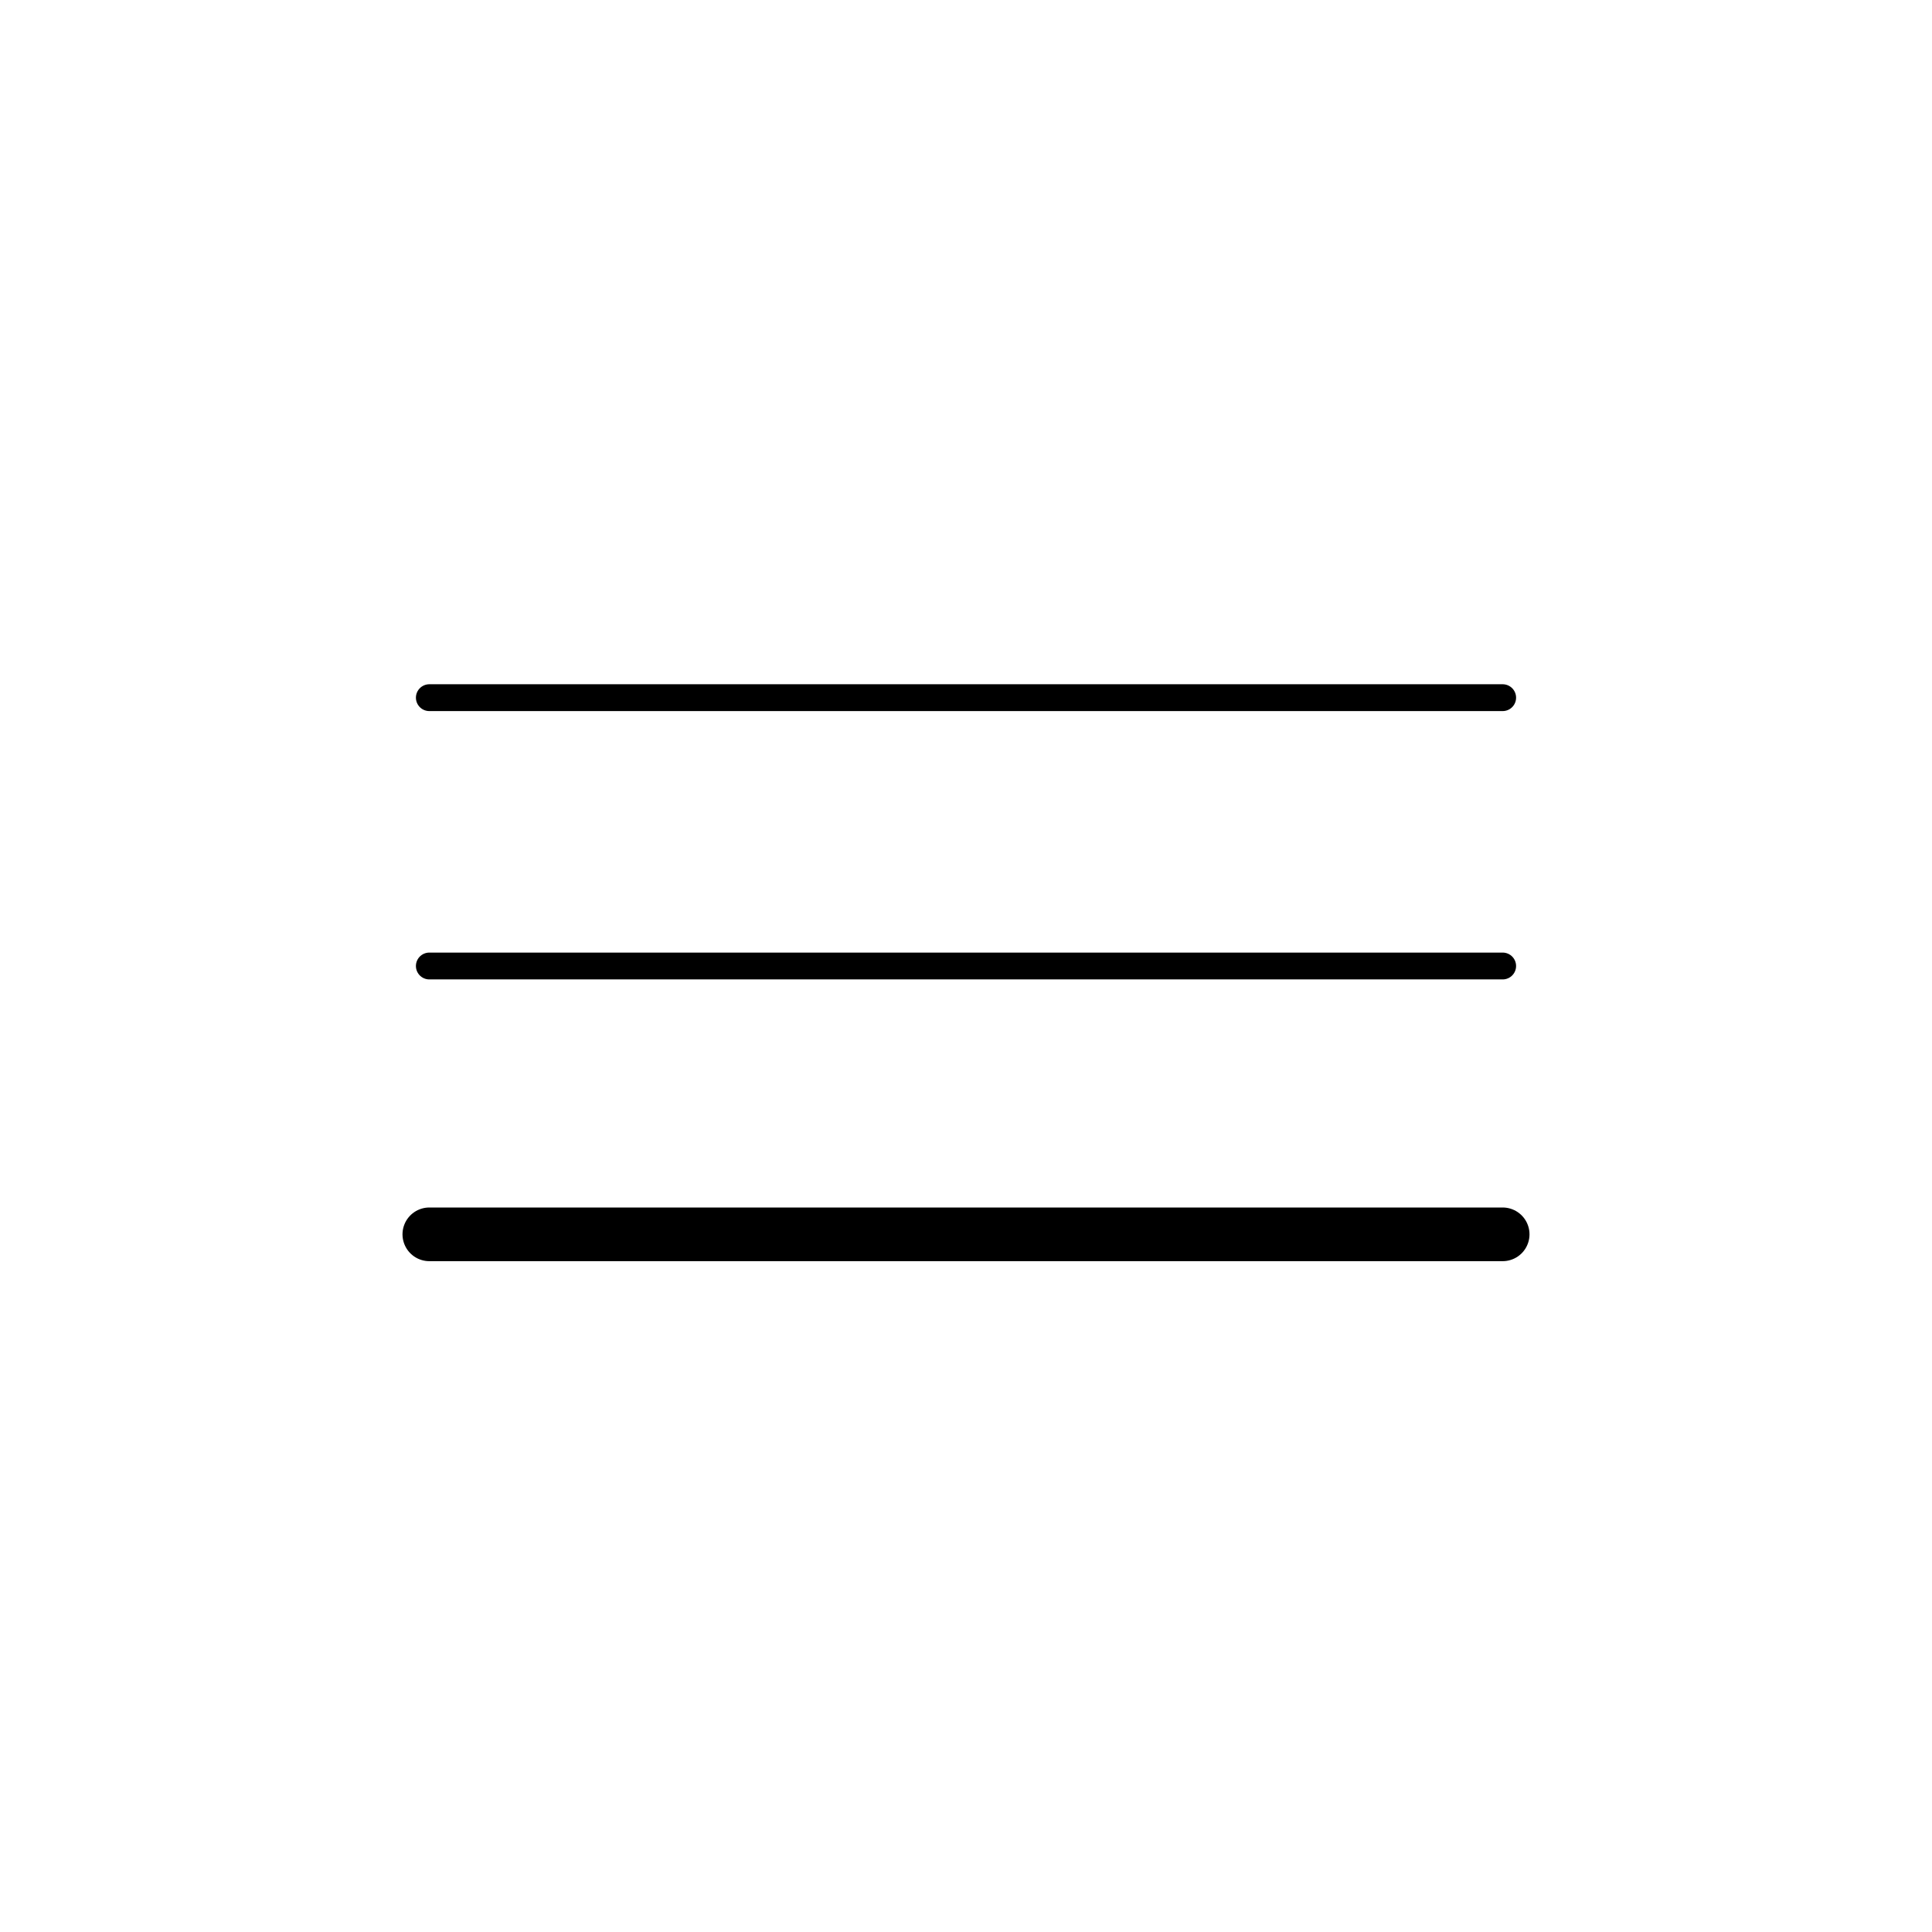
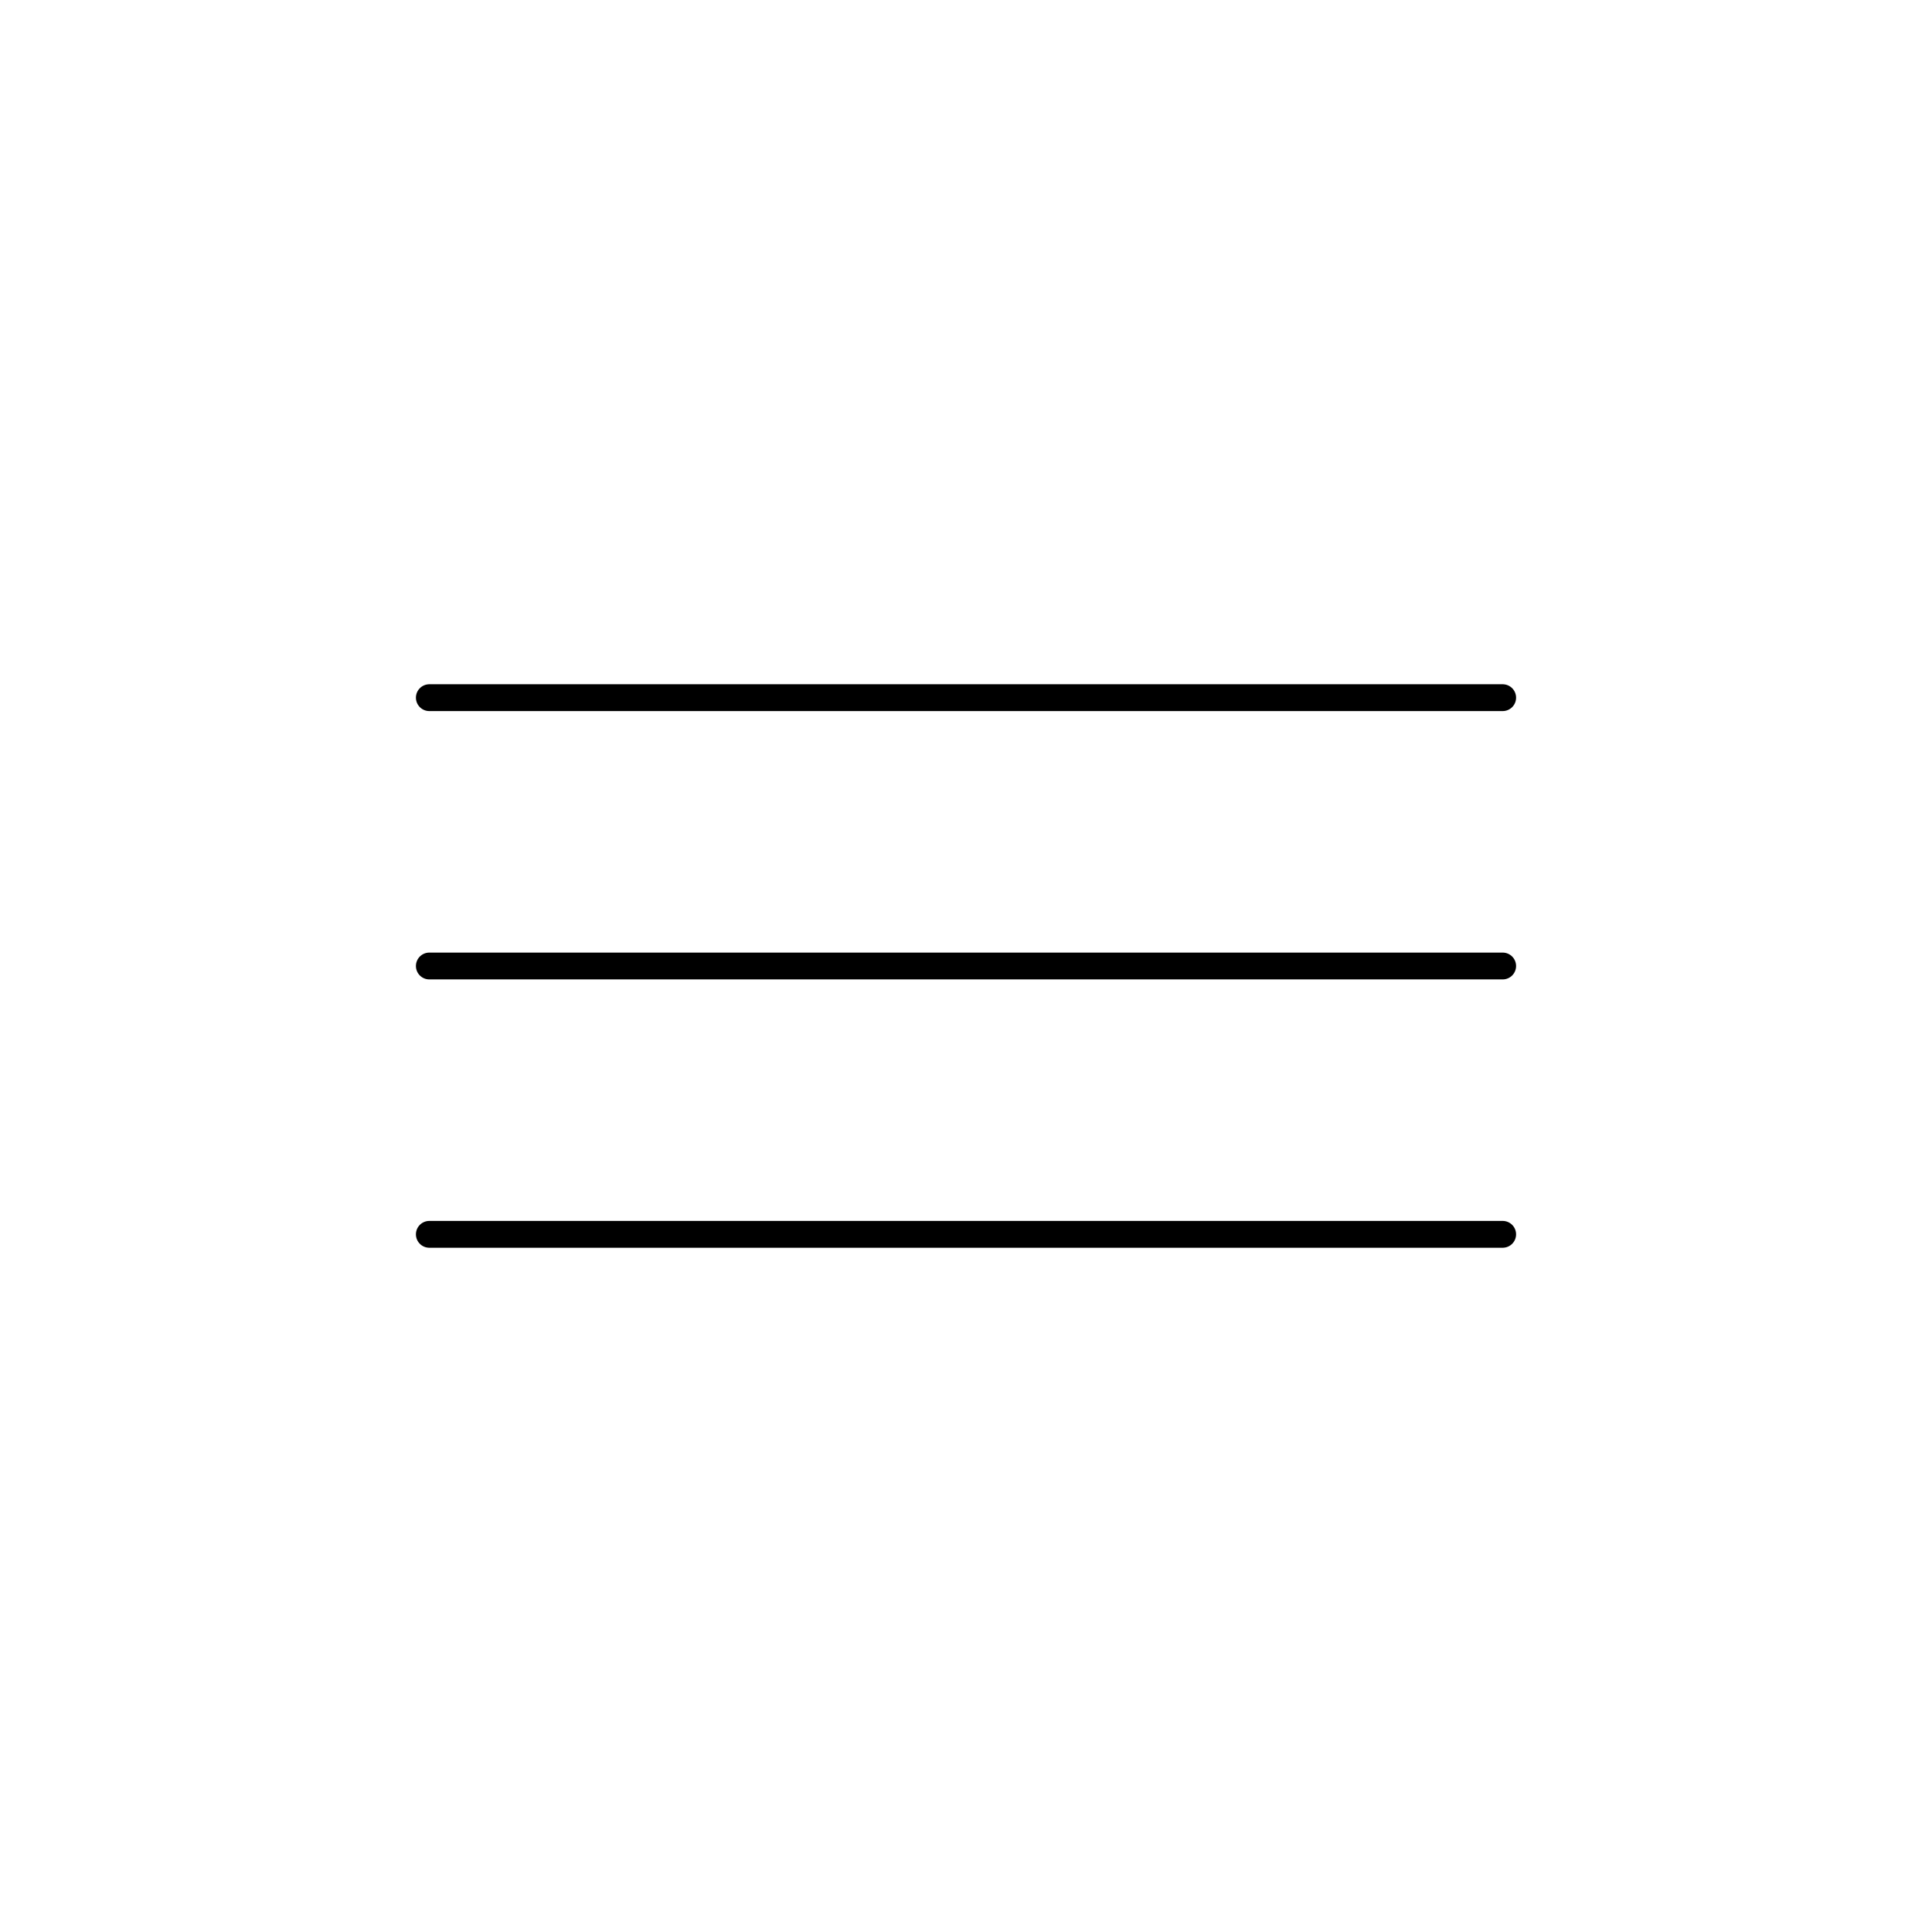
<svg xmlns="http://www.w3.org/2000/svg" width="800px" height="800px" viewBox="0 0 72 72" id="emoji">
  <g id="color" />
  <g id="hair" />
  <g id="skin" />
  <g id="skin-shadow" />
  <g id="line">strokeWidth
    <line x1="16" x2="56" y1="26" y2="26" fill="none" stroke="#000000" stroke-linecap="round" stroke-linejoin="round" stroke-miterlimit="10" strokeWidth="2" />
    <line x1="16" x2="56" y1="36" y2="36" fill="none" stroke="#000000" stroke-linecap="round" stroke-linejoin="round" stroke-miterlimit="10" strokeWidth="2" />
-     <line x1="16" x2="56" y1="46" y2="46" fill="none" stroke="#000000" stroke-linecap="round" stroke-linejoin="round" stroke-miterlimit="10" stroke-width="2" />
+     <line x1="16" x2="56" y1="46" y2="46" fill="none" stroke="#000000" stroke-linecap="round" stroke-linejoin="round" stroke-miterlimit="10" strokeWidth="2" />
  </g>
</svg>
